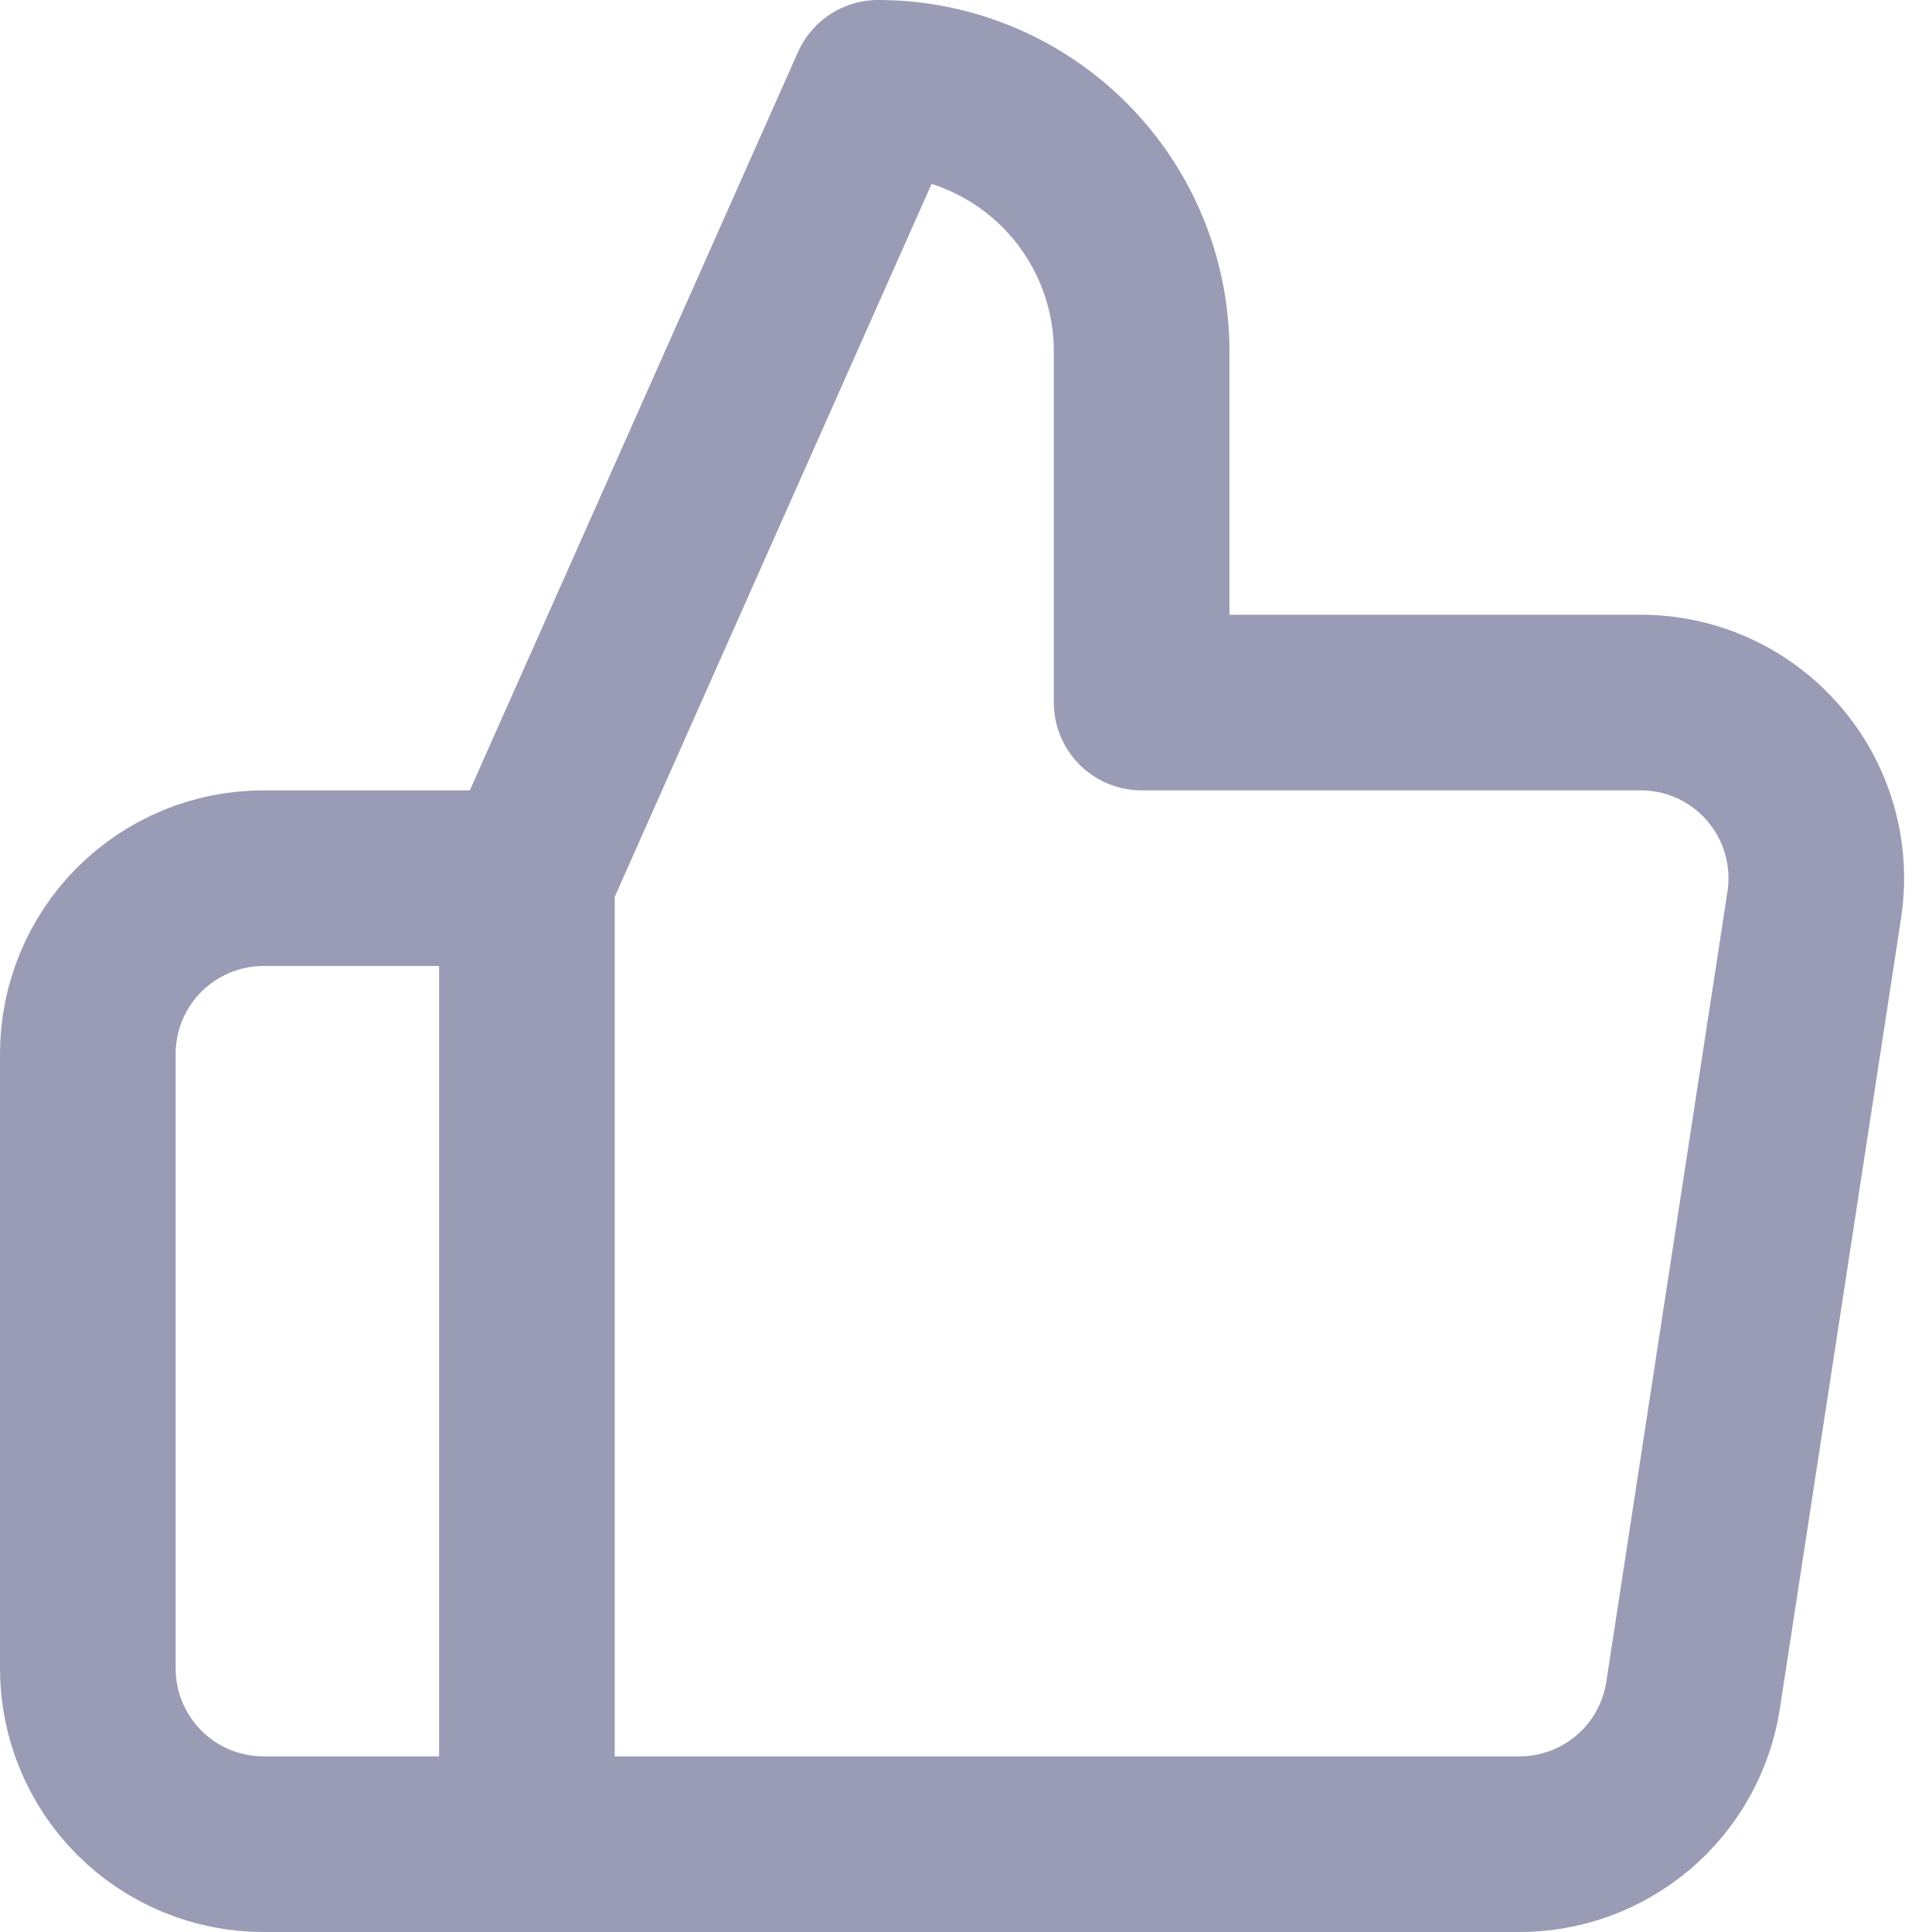
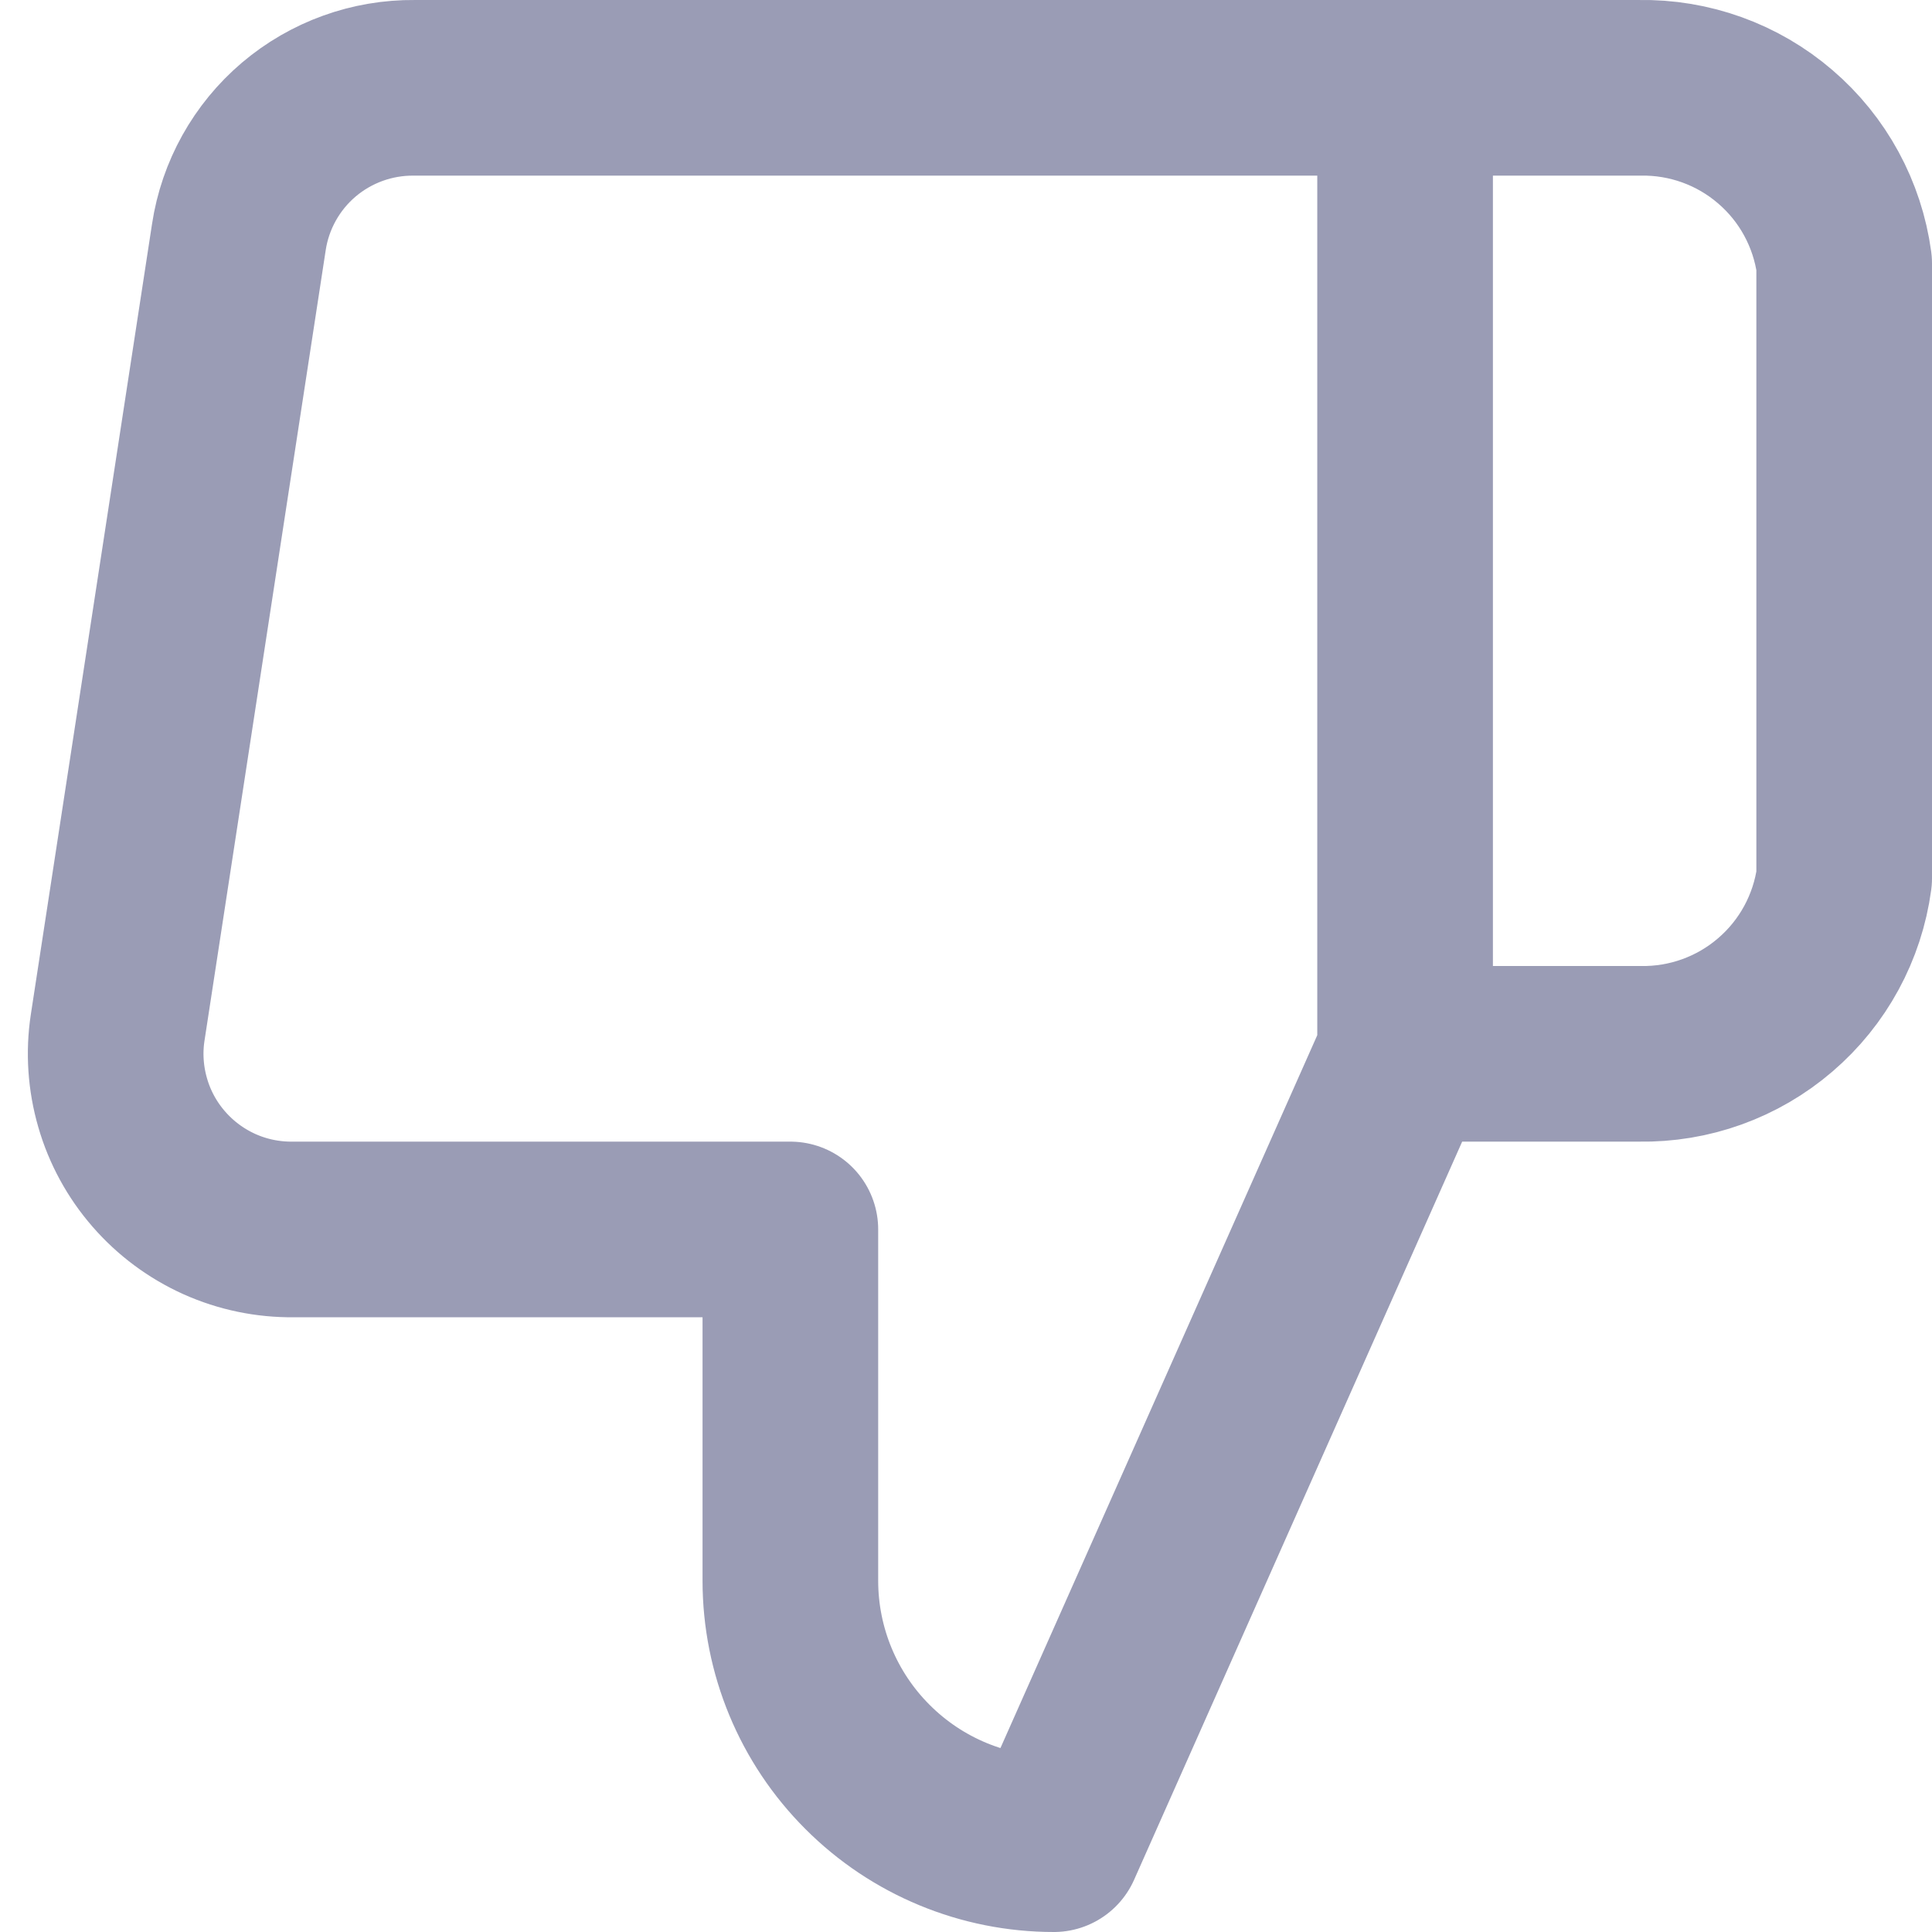
<svg xmlns="http://www.w3.org/2000/svg" width="22" height="22" viewBox="0 0 22 22" fill="none">
-   <path d="M6 21H3C2.47 21 1.961 20.789 1.586 20.414C1.211 20.039 1 19.53 1 19V12C1 11.47 1.211 10.961 1.586 10.586C1.961 10.211 2.47 10 3 10H6M13 8V4C13 3.204 12.684 2.441 12.121 1.879C11.559 1.316 10.796 1 10 1L6 10V21H17.28C17.762 21.006 18.23 20.836 18.598 20.524C18.965 20.212 19.208 19.777 19.28 19.3L20.66 10.3C20.703 10.013 20.684 9.721 20.603 9.442C20.523 9.164 20.382 8.906 20.192 8.688C20.002 8.469 19.766 8.294 19.502 8.175C19.237 8.056 18.95 7.997 18.66 8H13Z" stroke="#9A9CB5" stroke-width="2" stroke-linecap="round" stroke-linejoin="round" />
+   <path d="M16 1H18.67C19.236 0.99 19.786 1.188 20.215 1.557C20.645 1.925 20.924 2.439 21 3V10C20.924 10.561 20.645 11.075 20.215 11.443C19.786 11.812 19.236 12.01 18.67 12H16M9 14V18C9 18.796 9.316 19.559 9.879 20.121C10.441 20.684 11.204 21 12 21L16 12V1H4.72C4.238 0.995 3.77 1.164 3.402 1.476C3.035 1.788 2.792 2.223 2.72 2.7L1.34 11.7C1.296 11.987 1.316 12.279 1.397 12.558C1.477 12.836 1.618 13.094 1.808 13.312C1.998 13.531 2.234 13.706 2.498 13.825C2.763 13.944 3.05 14.003 3.34 14H9Z" stroke="#9A9CB5" stroke-width="2" stroke-linecap="round" stroke-linejoin="round" />
</svg>
